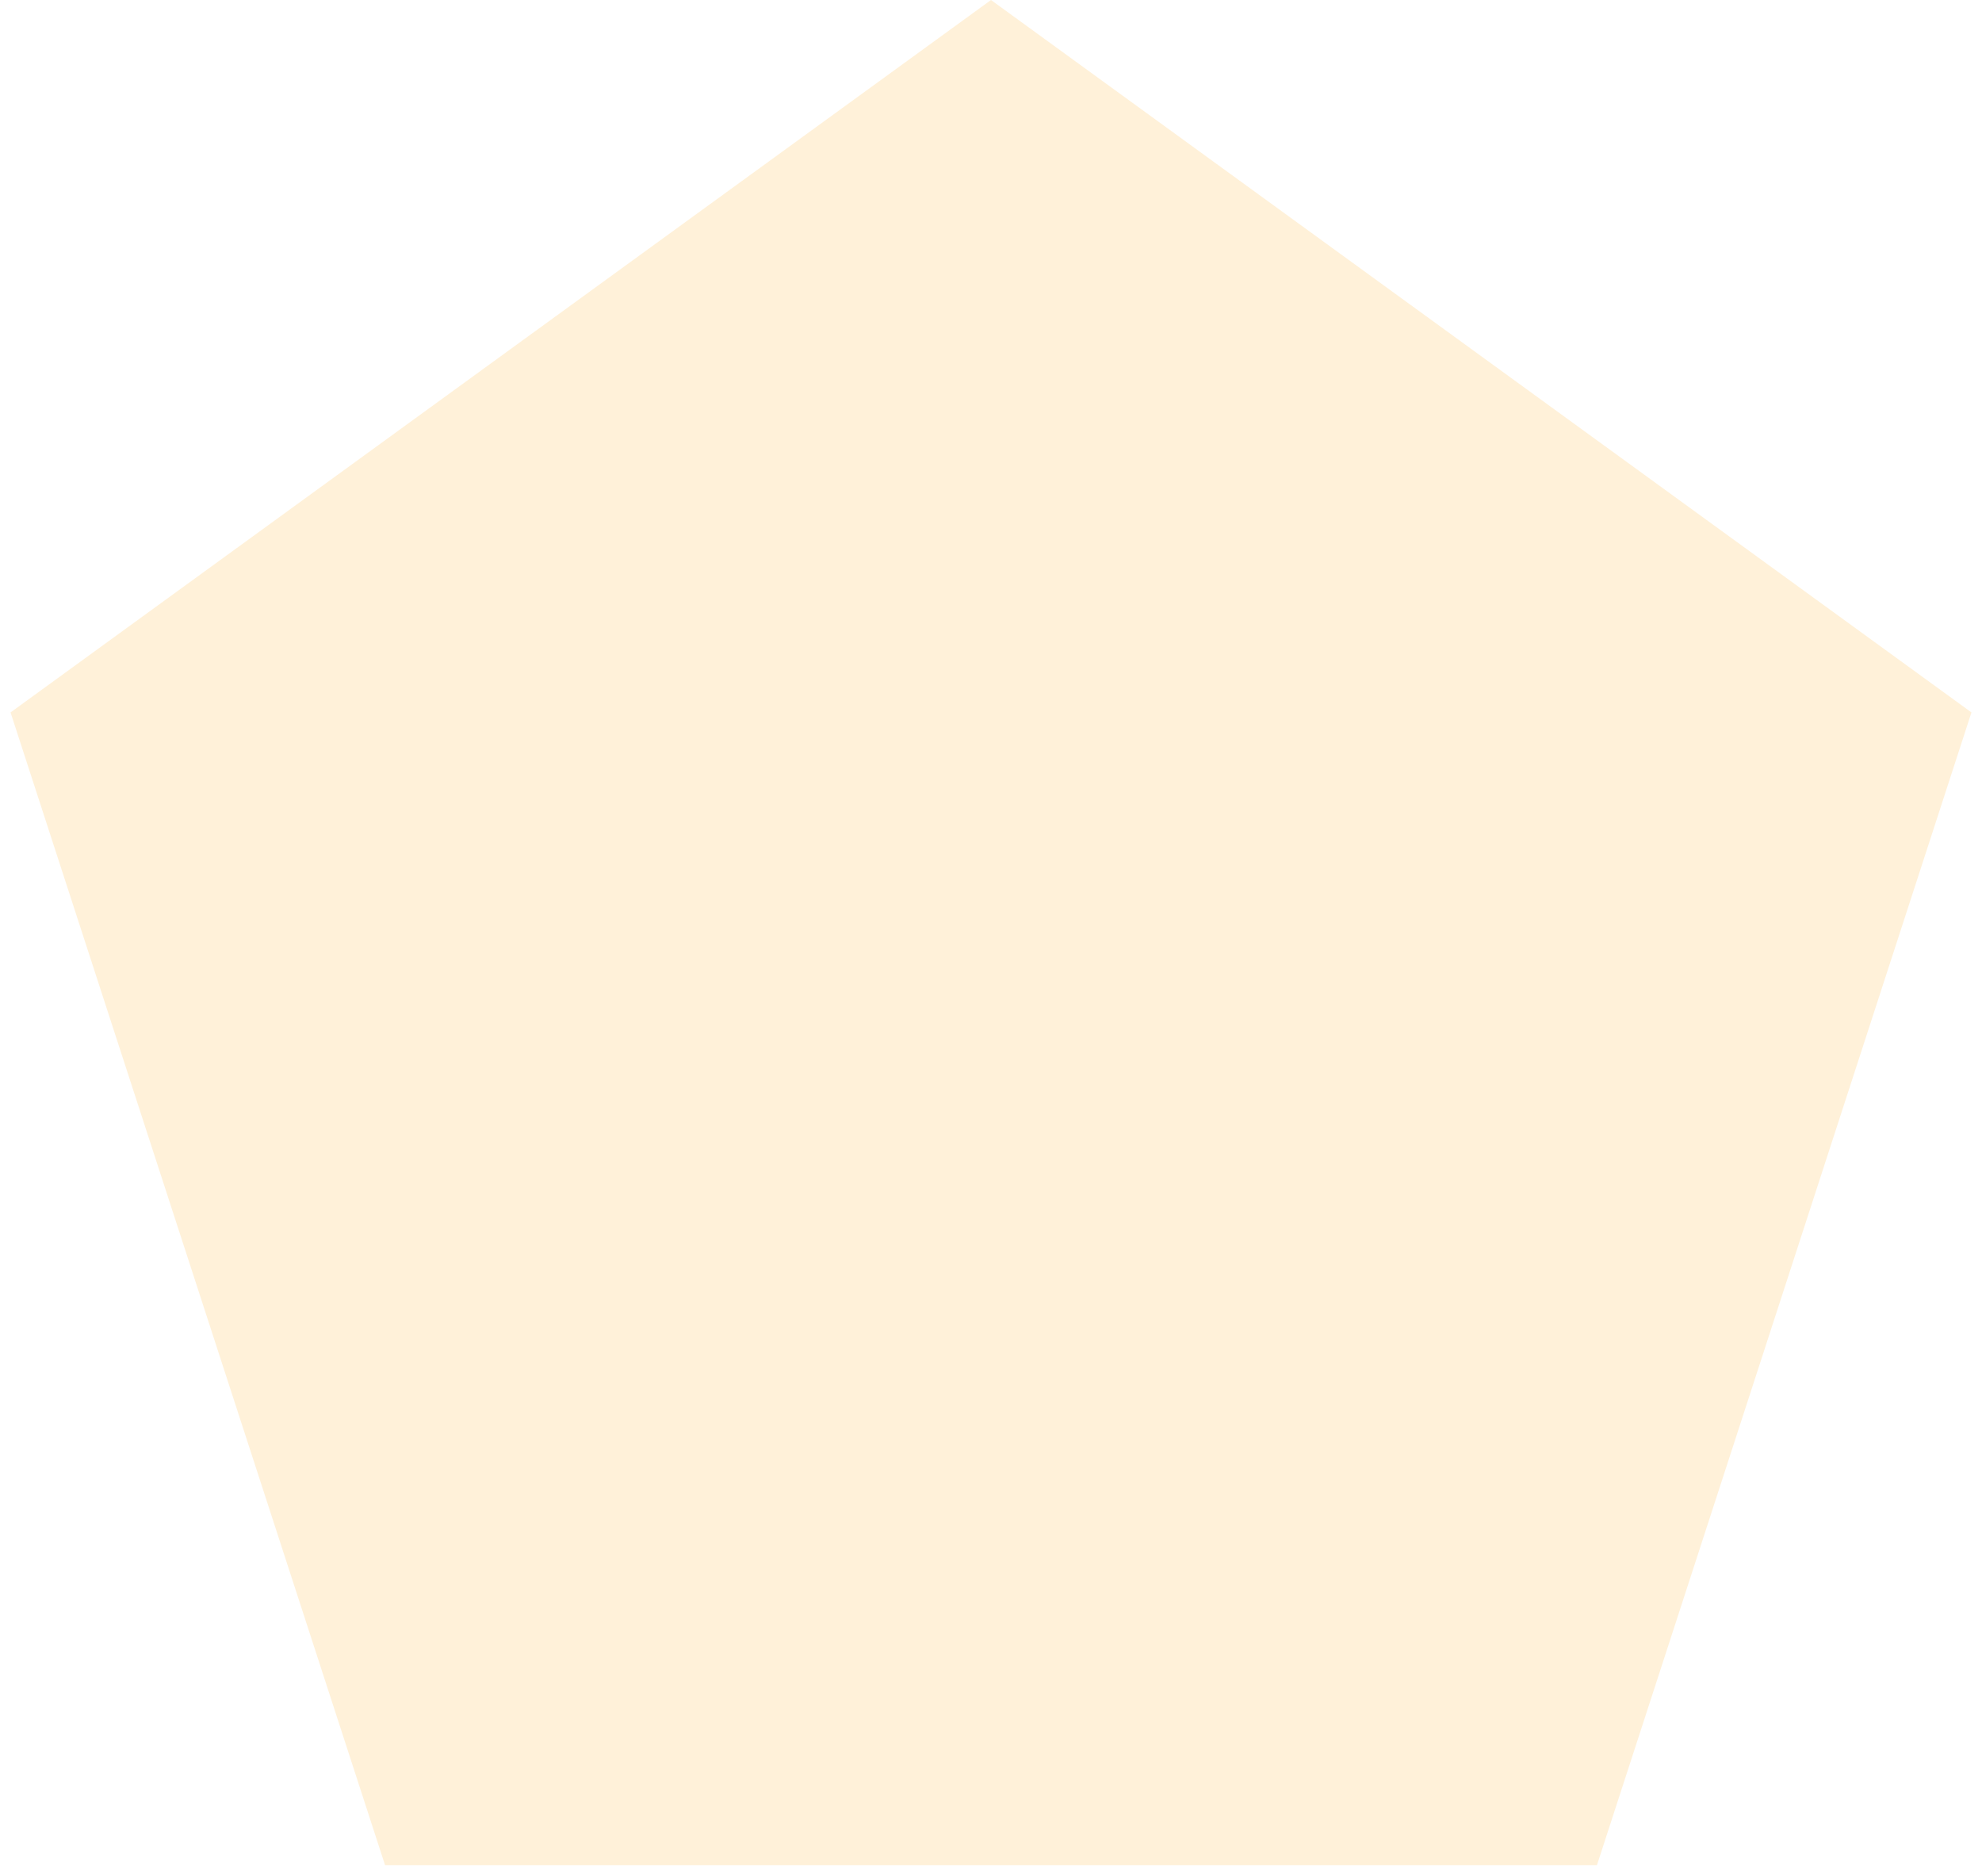
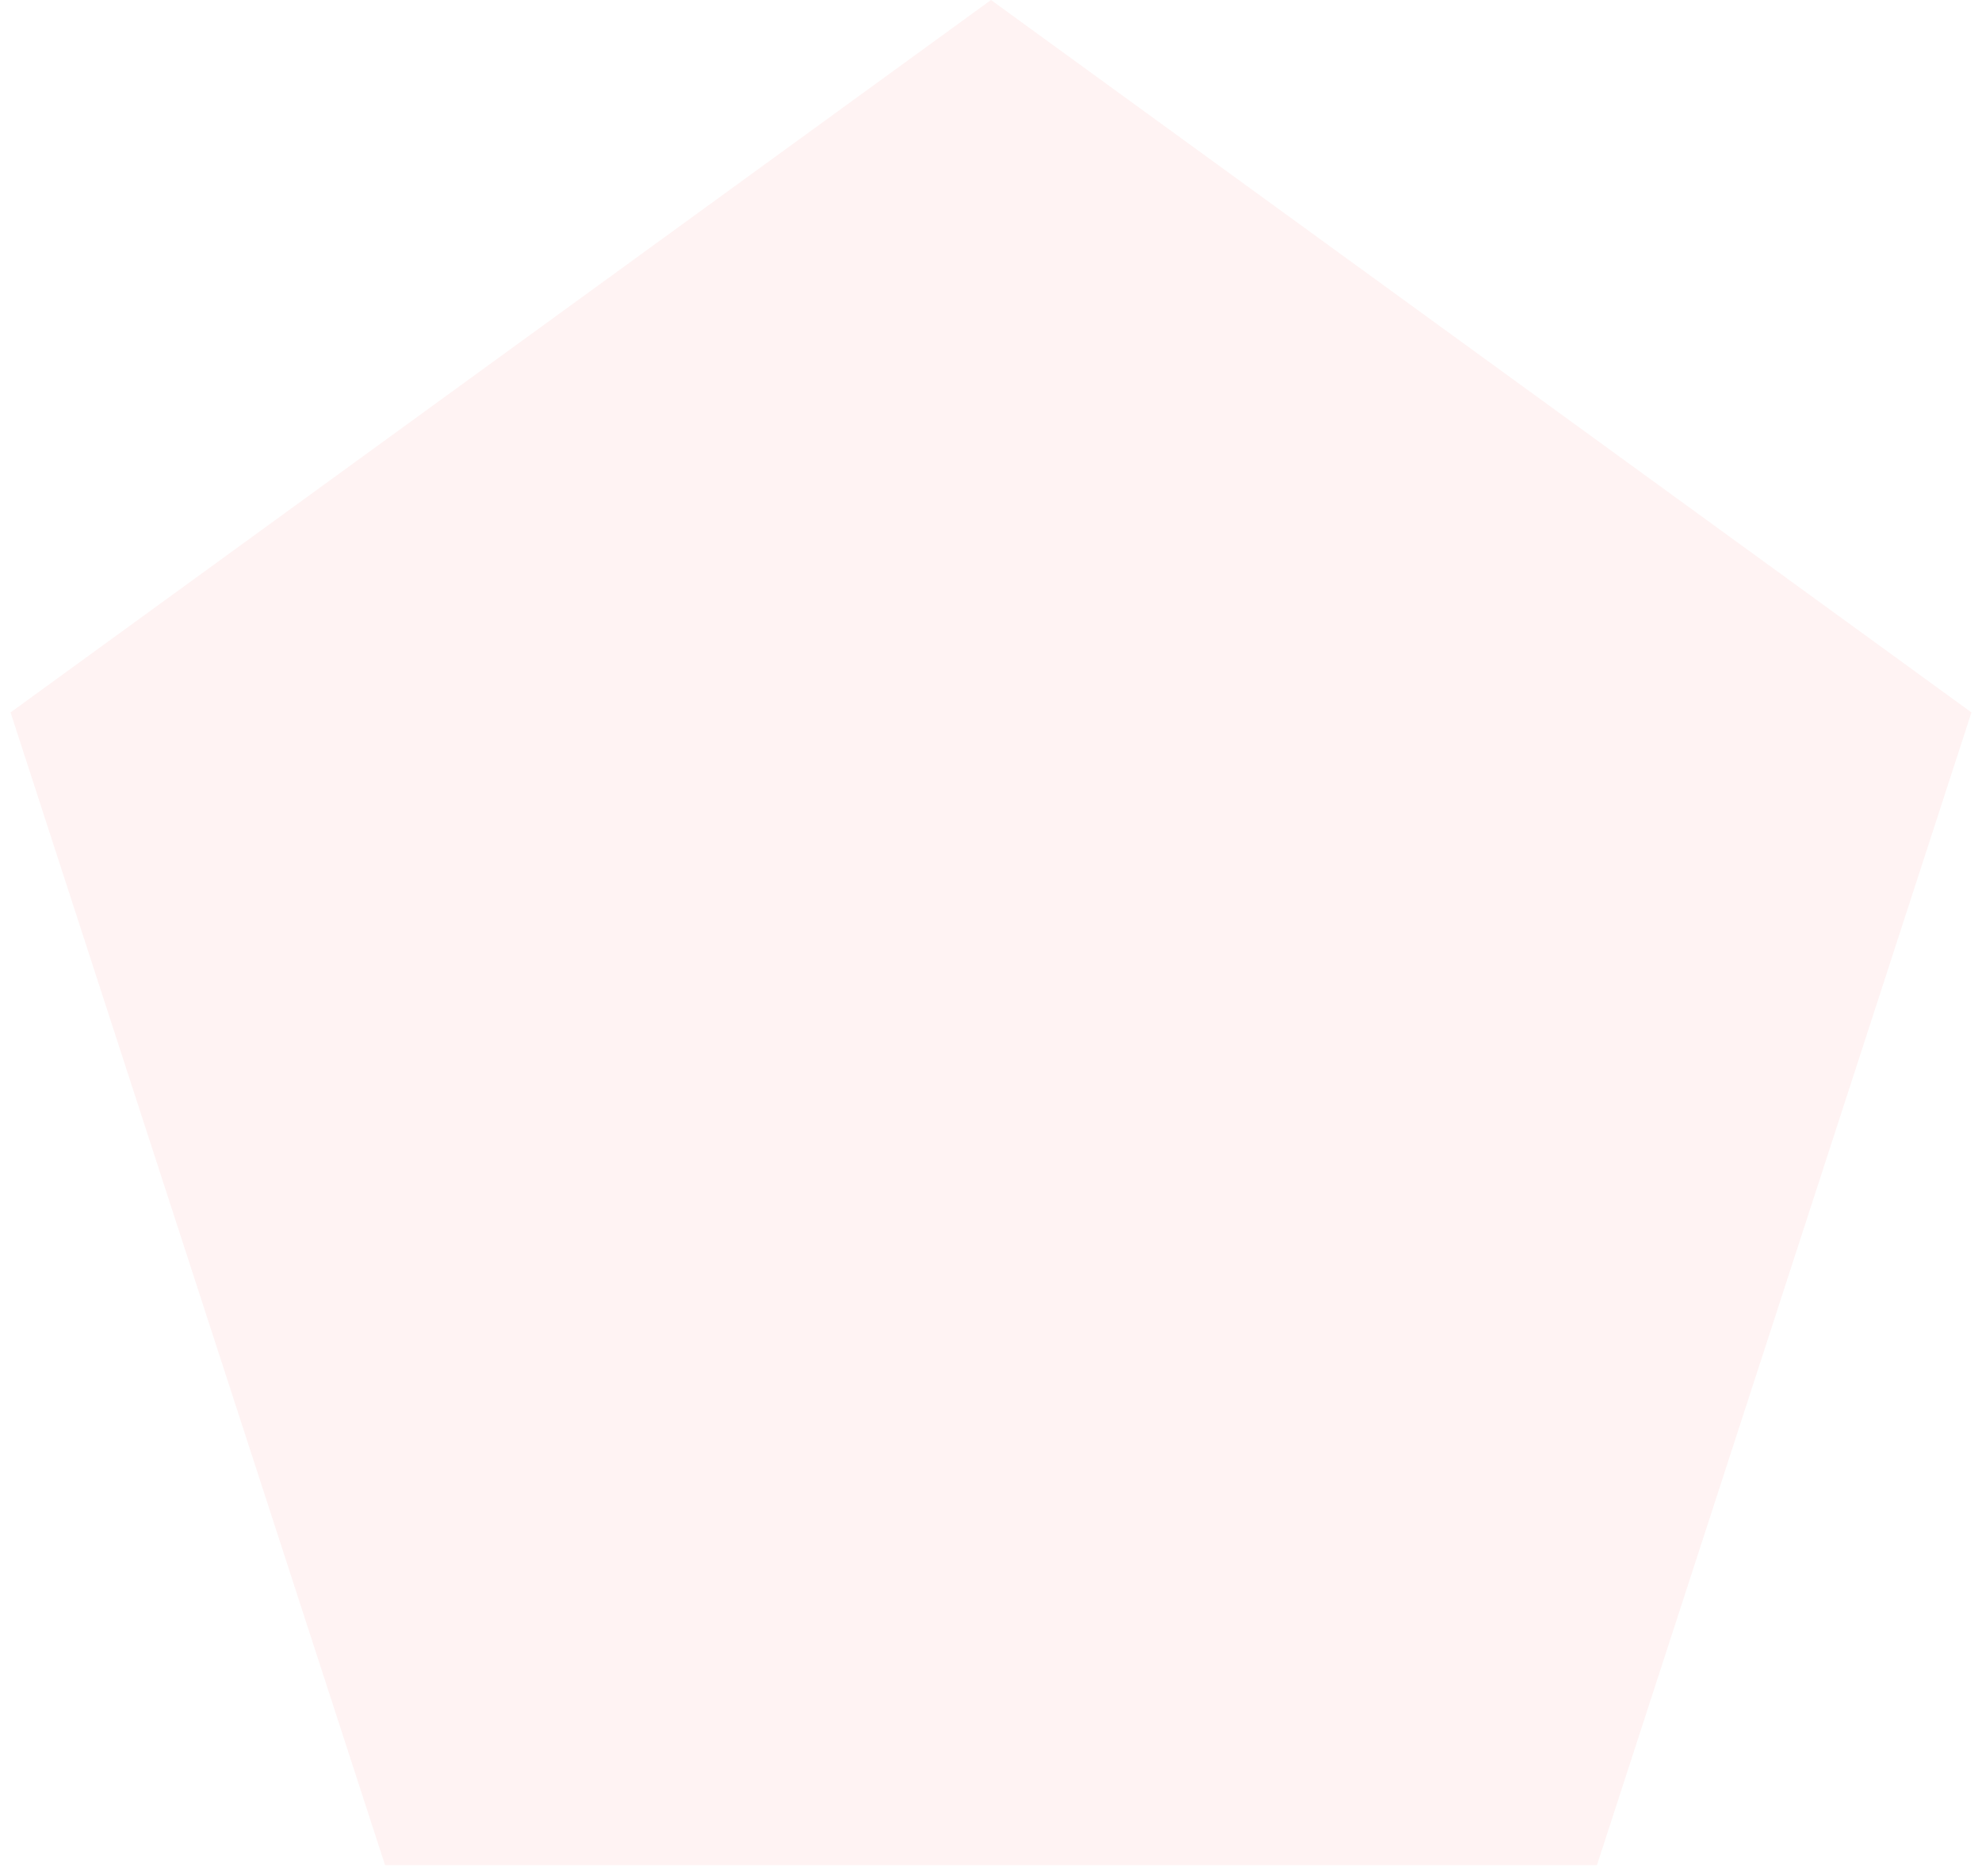
<svg xmlns="http://www.w3.org/2000/svg" width="149px" height="141px" viewBox="0 0 149 141" version="1.1">
  <g id="Page-1" stroke="none" stroke-width="1" fill="none" fill-rule="evenodd">
-     <g id="IMac-21,5-Copy" transform="translate(-1142, -4955)" fill="#FFF1D9">
+     <g id="IMac-21,5-Copy" transform="translate(-1142, -4955)" fill="#FFF3F3">
      <g id="white-meal" transform="translate(884, 4955)">
        <polygon id="5-angle" points="332.5 0 406.207 53.551 378.053 140.199 286.947 140.199 258.793 53.551" />
      </g>
    </g>
  </g>
</svg>
